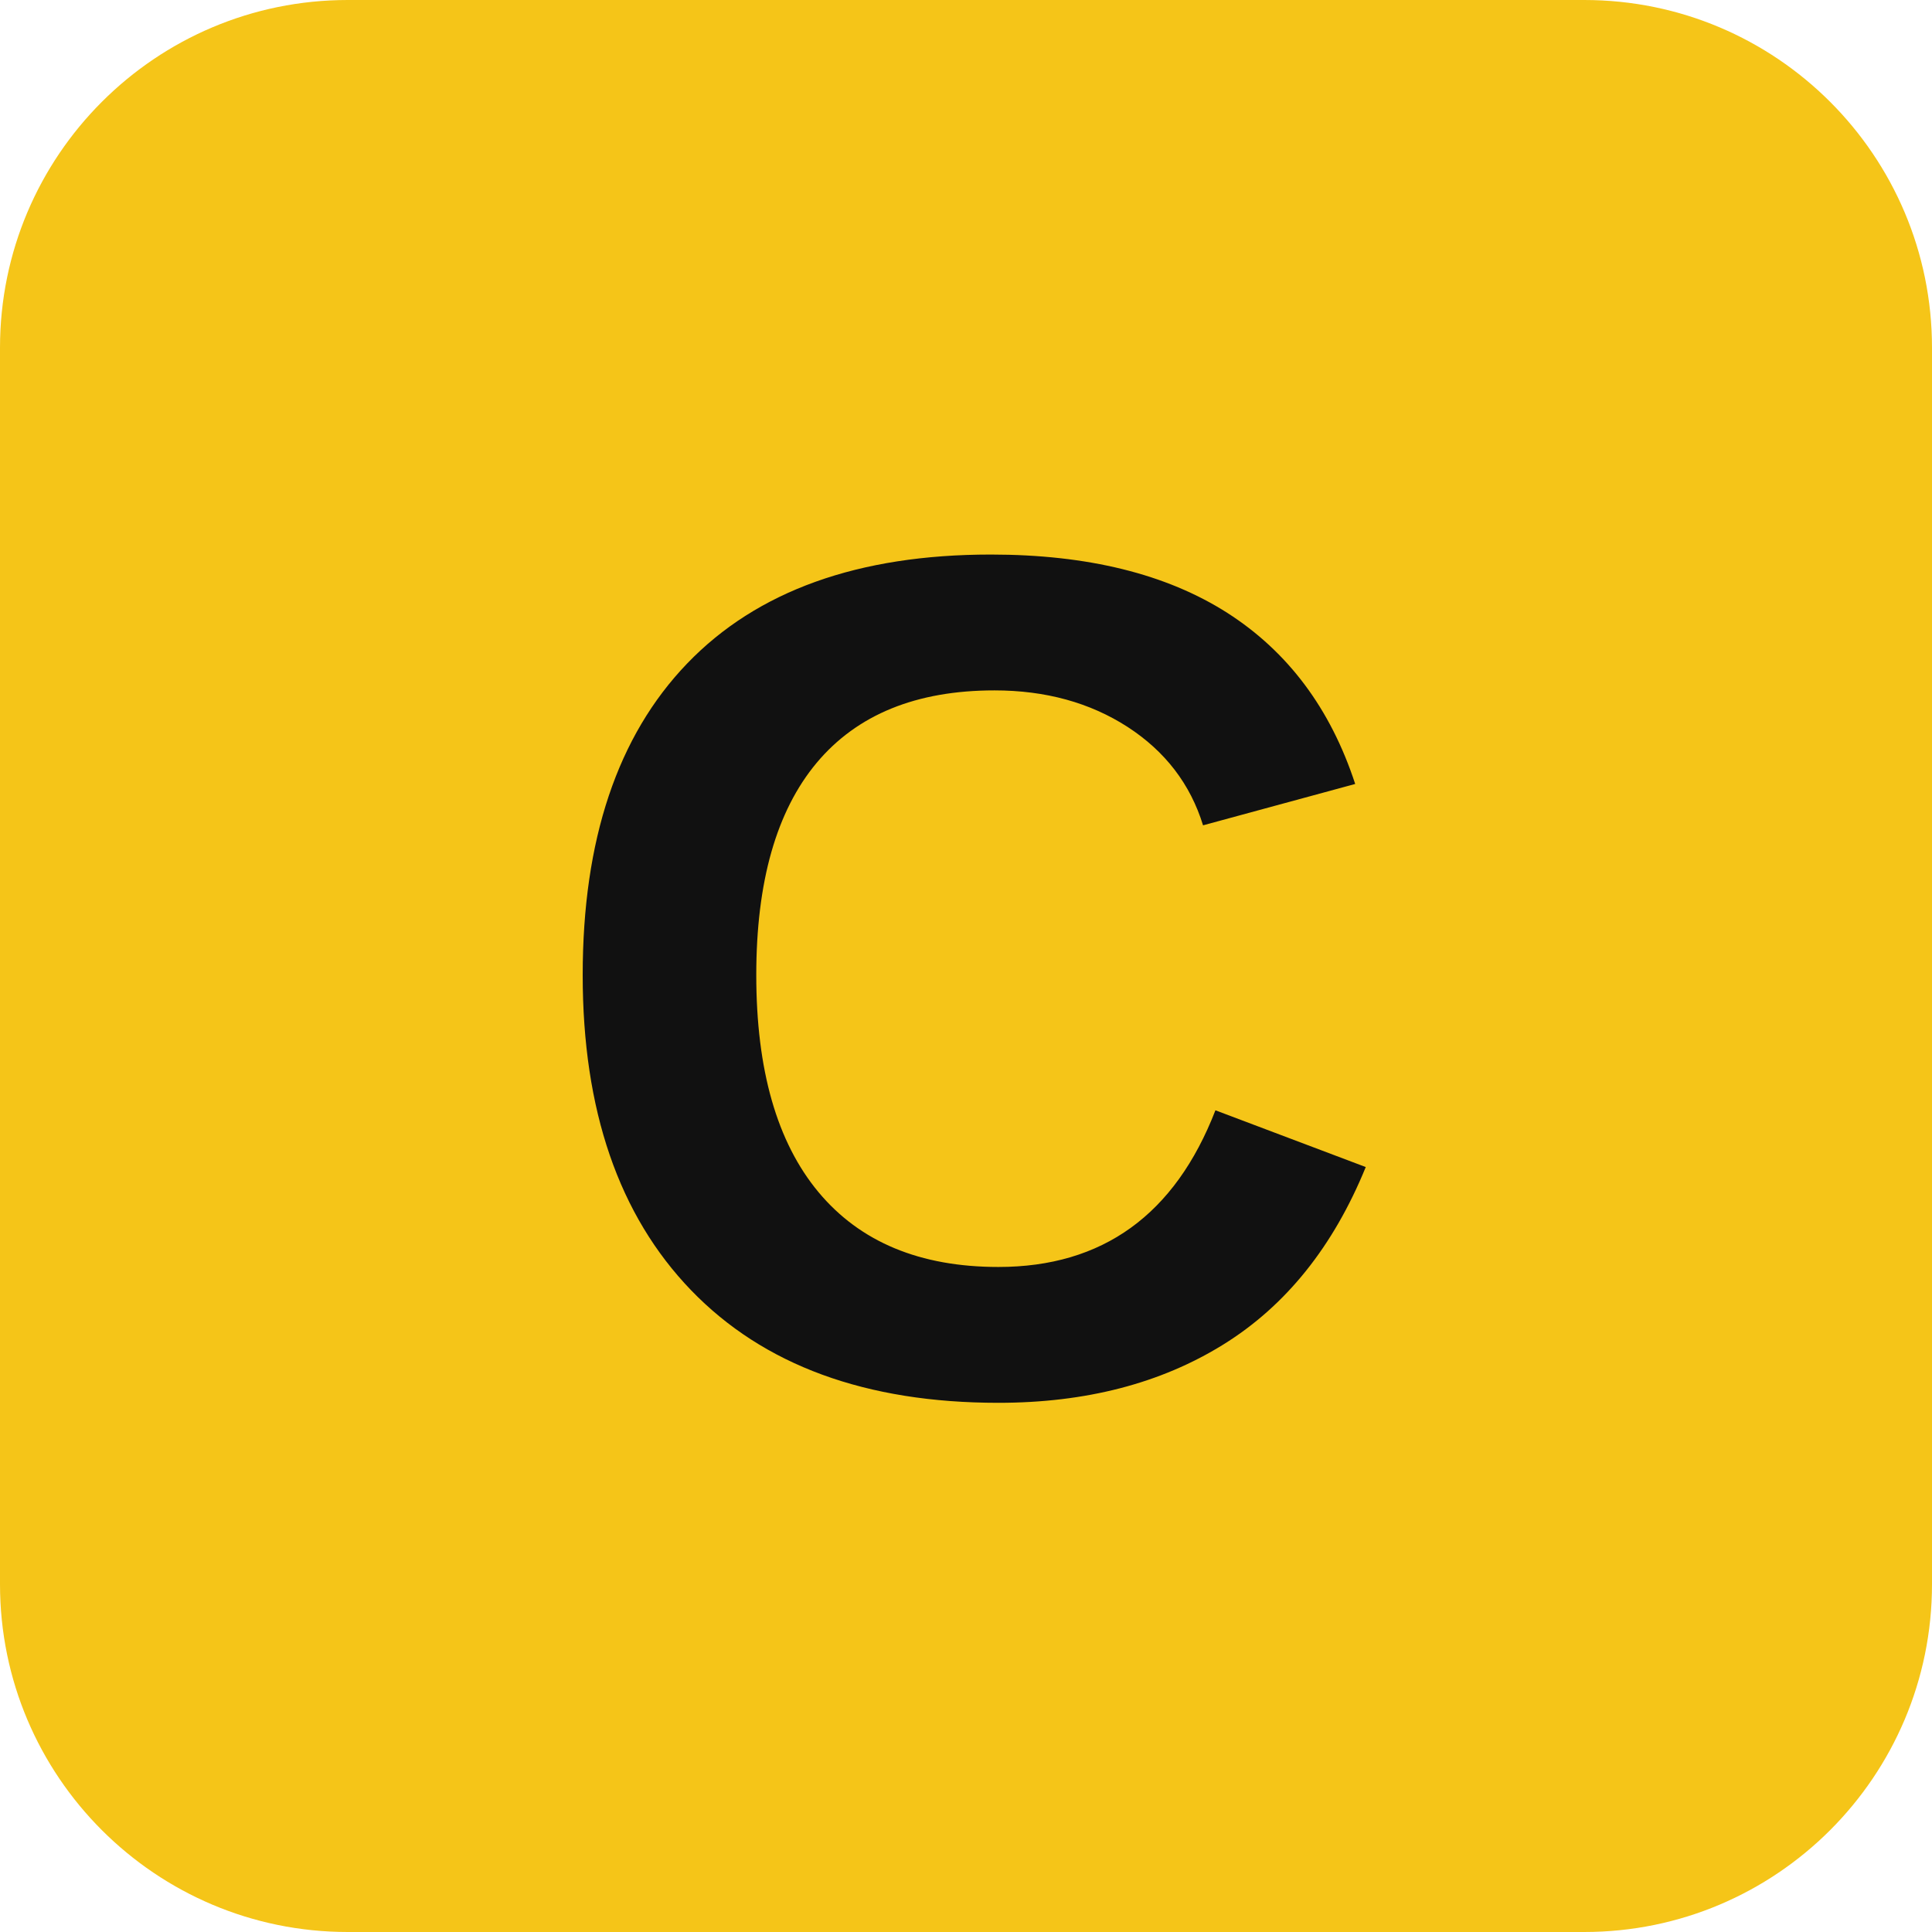
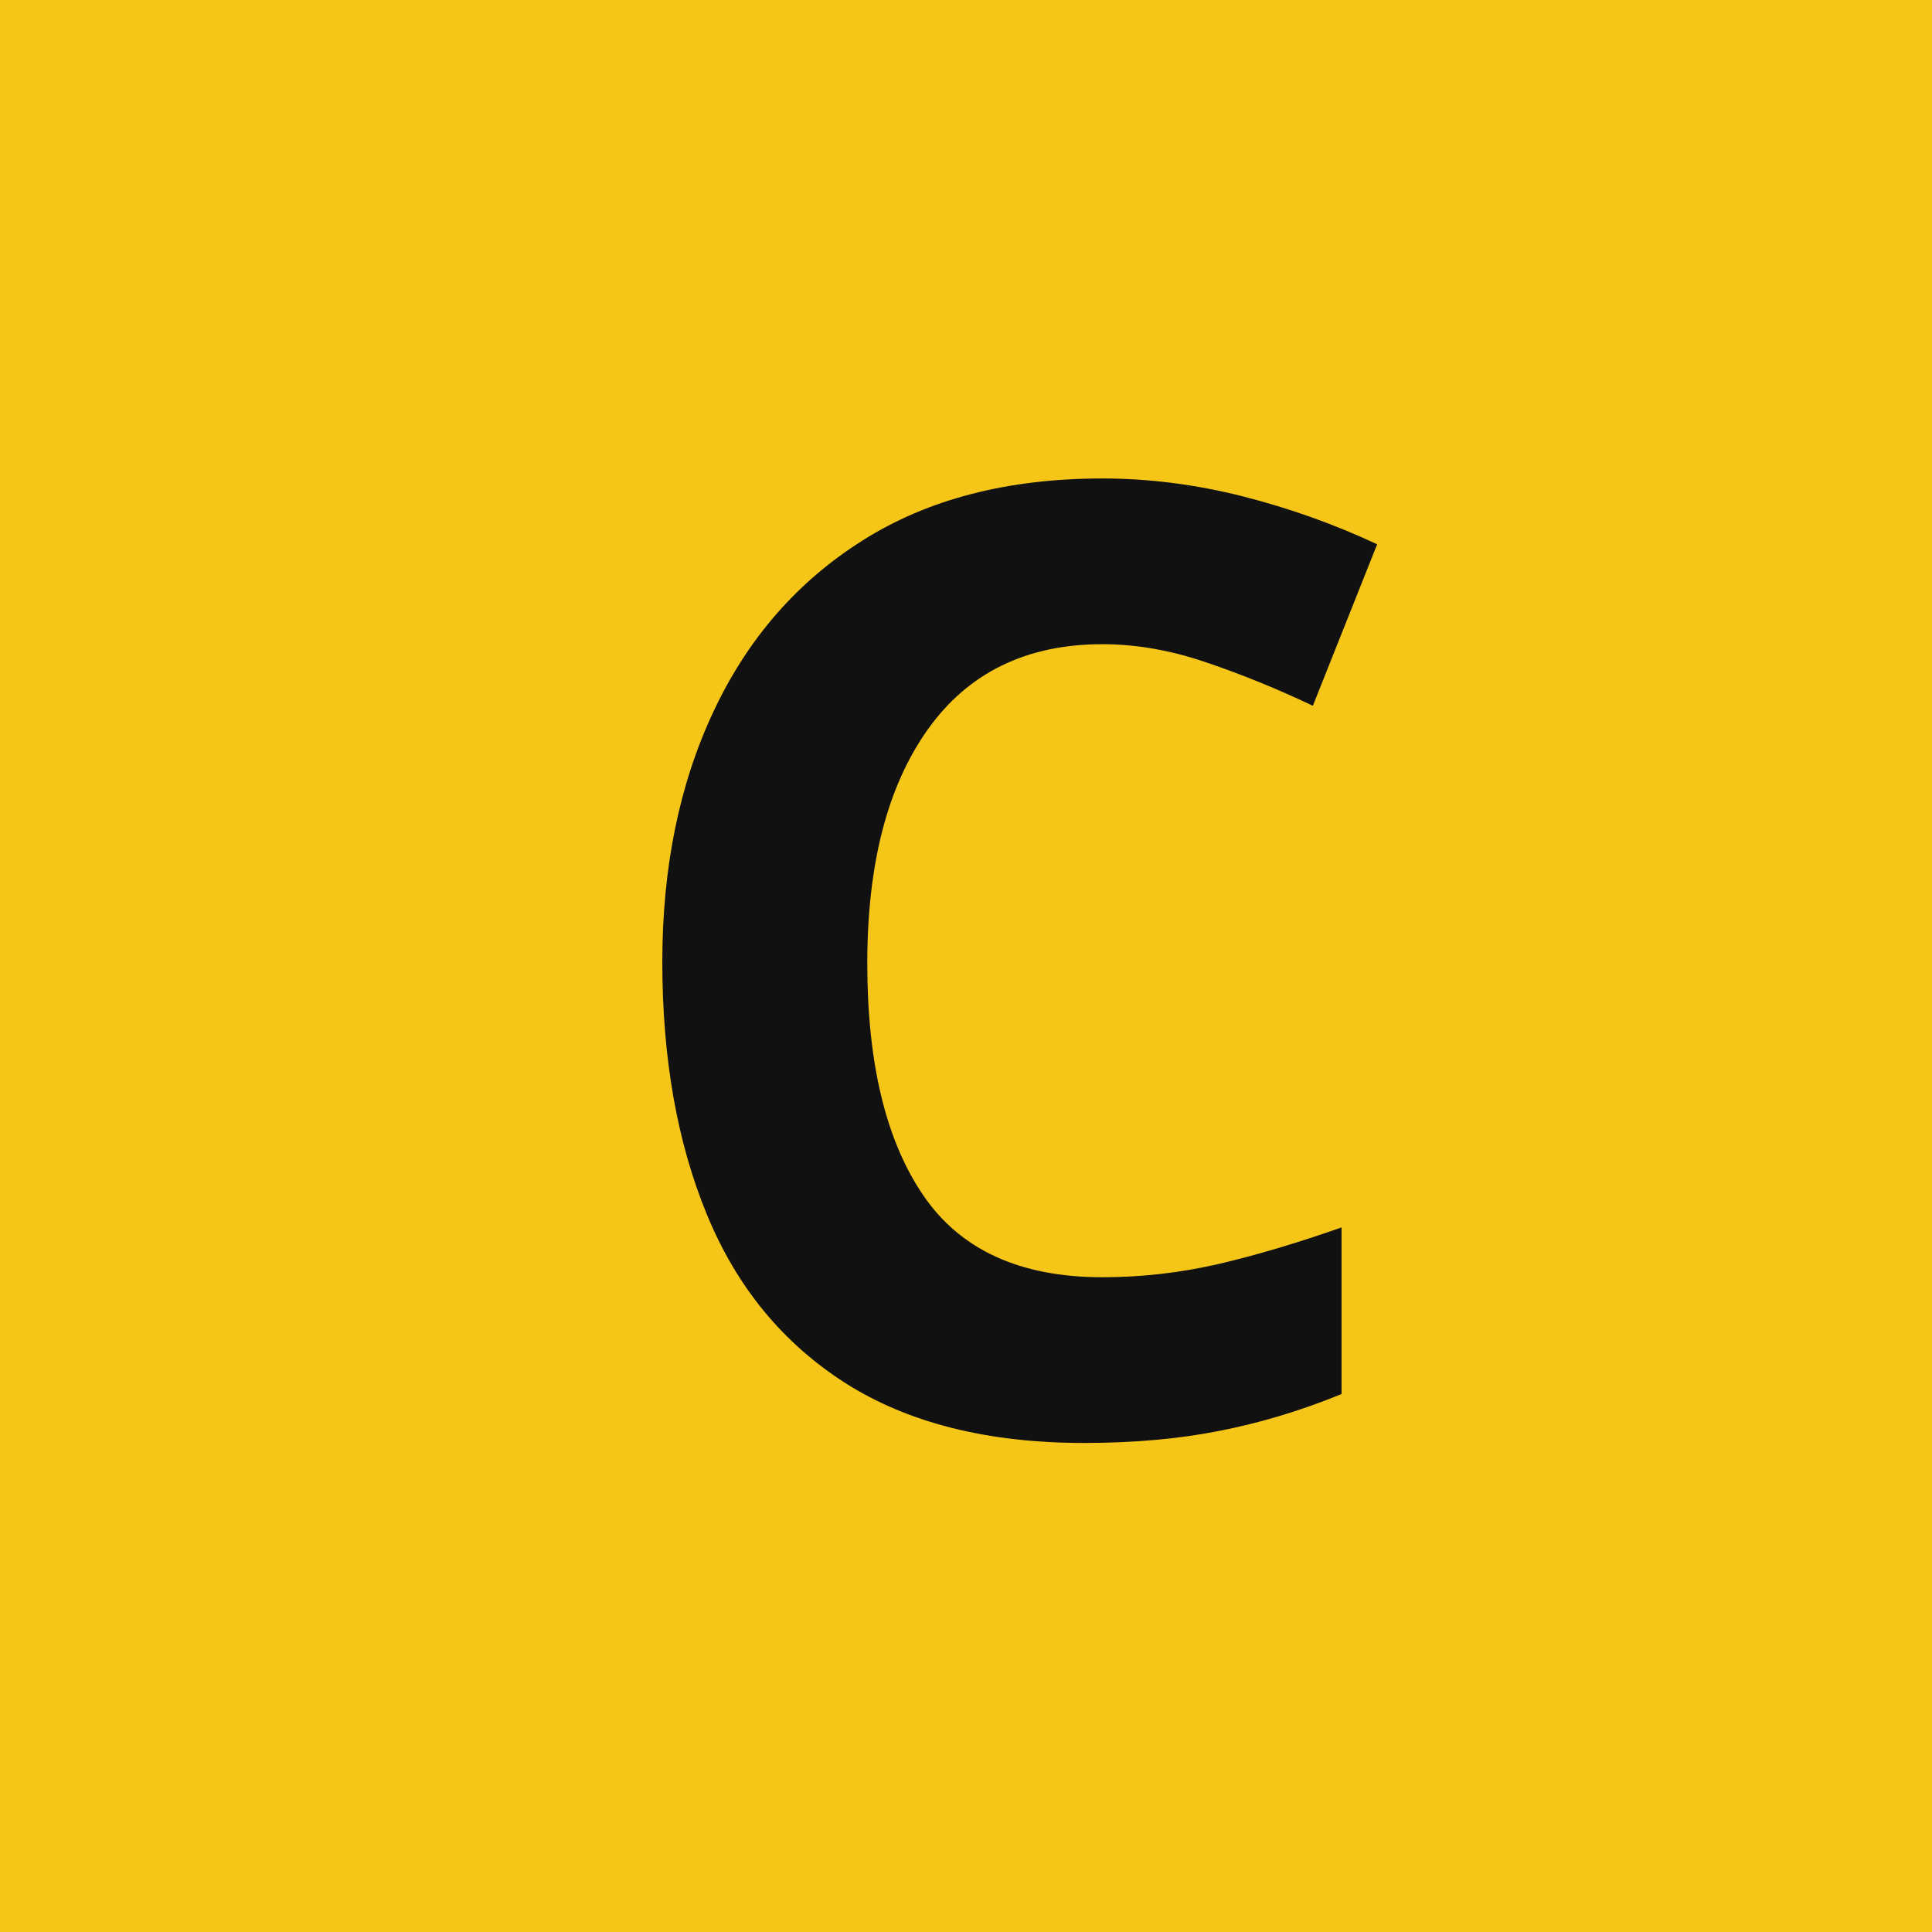
<svg xmlns="http://www.w3.org/2000/svg" viewBox="0 0 100 100">
-   <rect width="100" height="100" fill="#f5c518" rx="18" />
-   <text x="50" y="72" font-family="Poppins,Arial,sans-serif" font-size="62" font-weight="800" fill="#111111" text-anchor="middle">C</text>
+   <rect width="100" height="100" fill="#f5c518" />
+   <text x="52" y="74" font-family="Arial Black,sans-serif" font-size="68" font-weight="900" fill="#111111" text-anchor="middle">C</text>
</svg>
